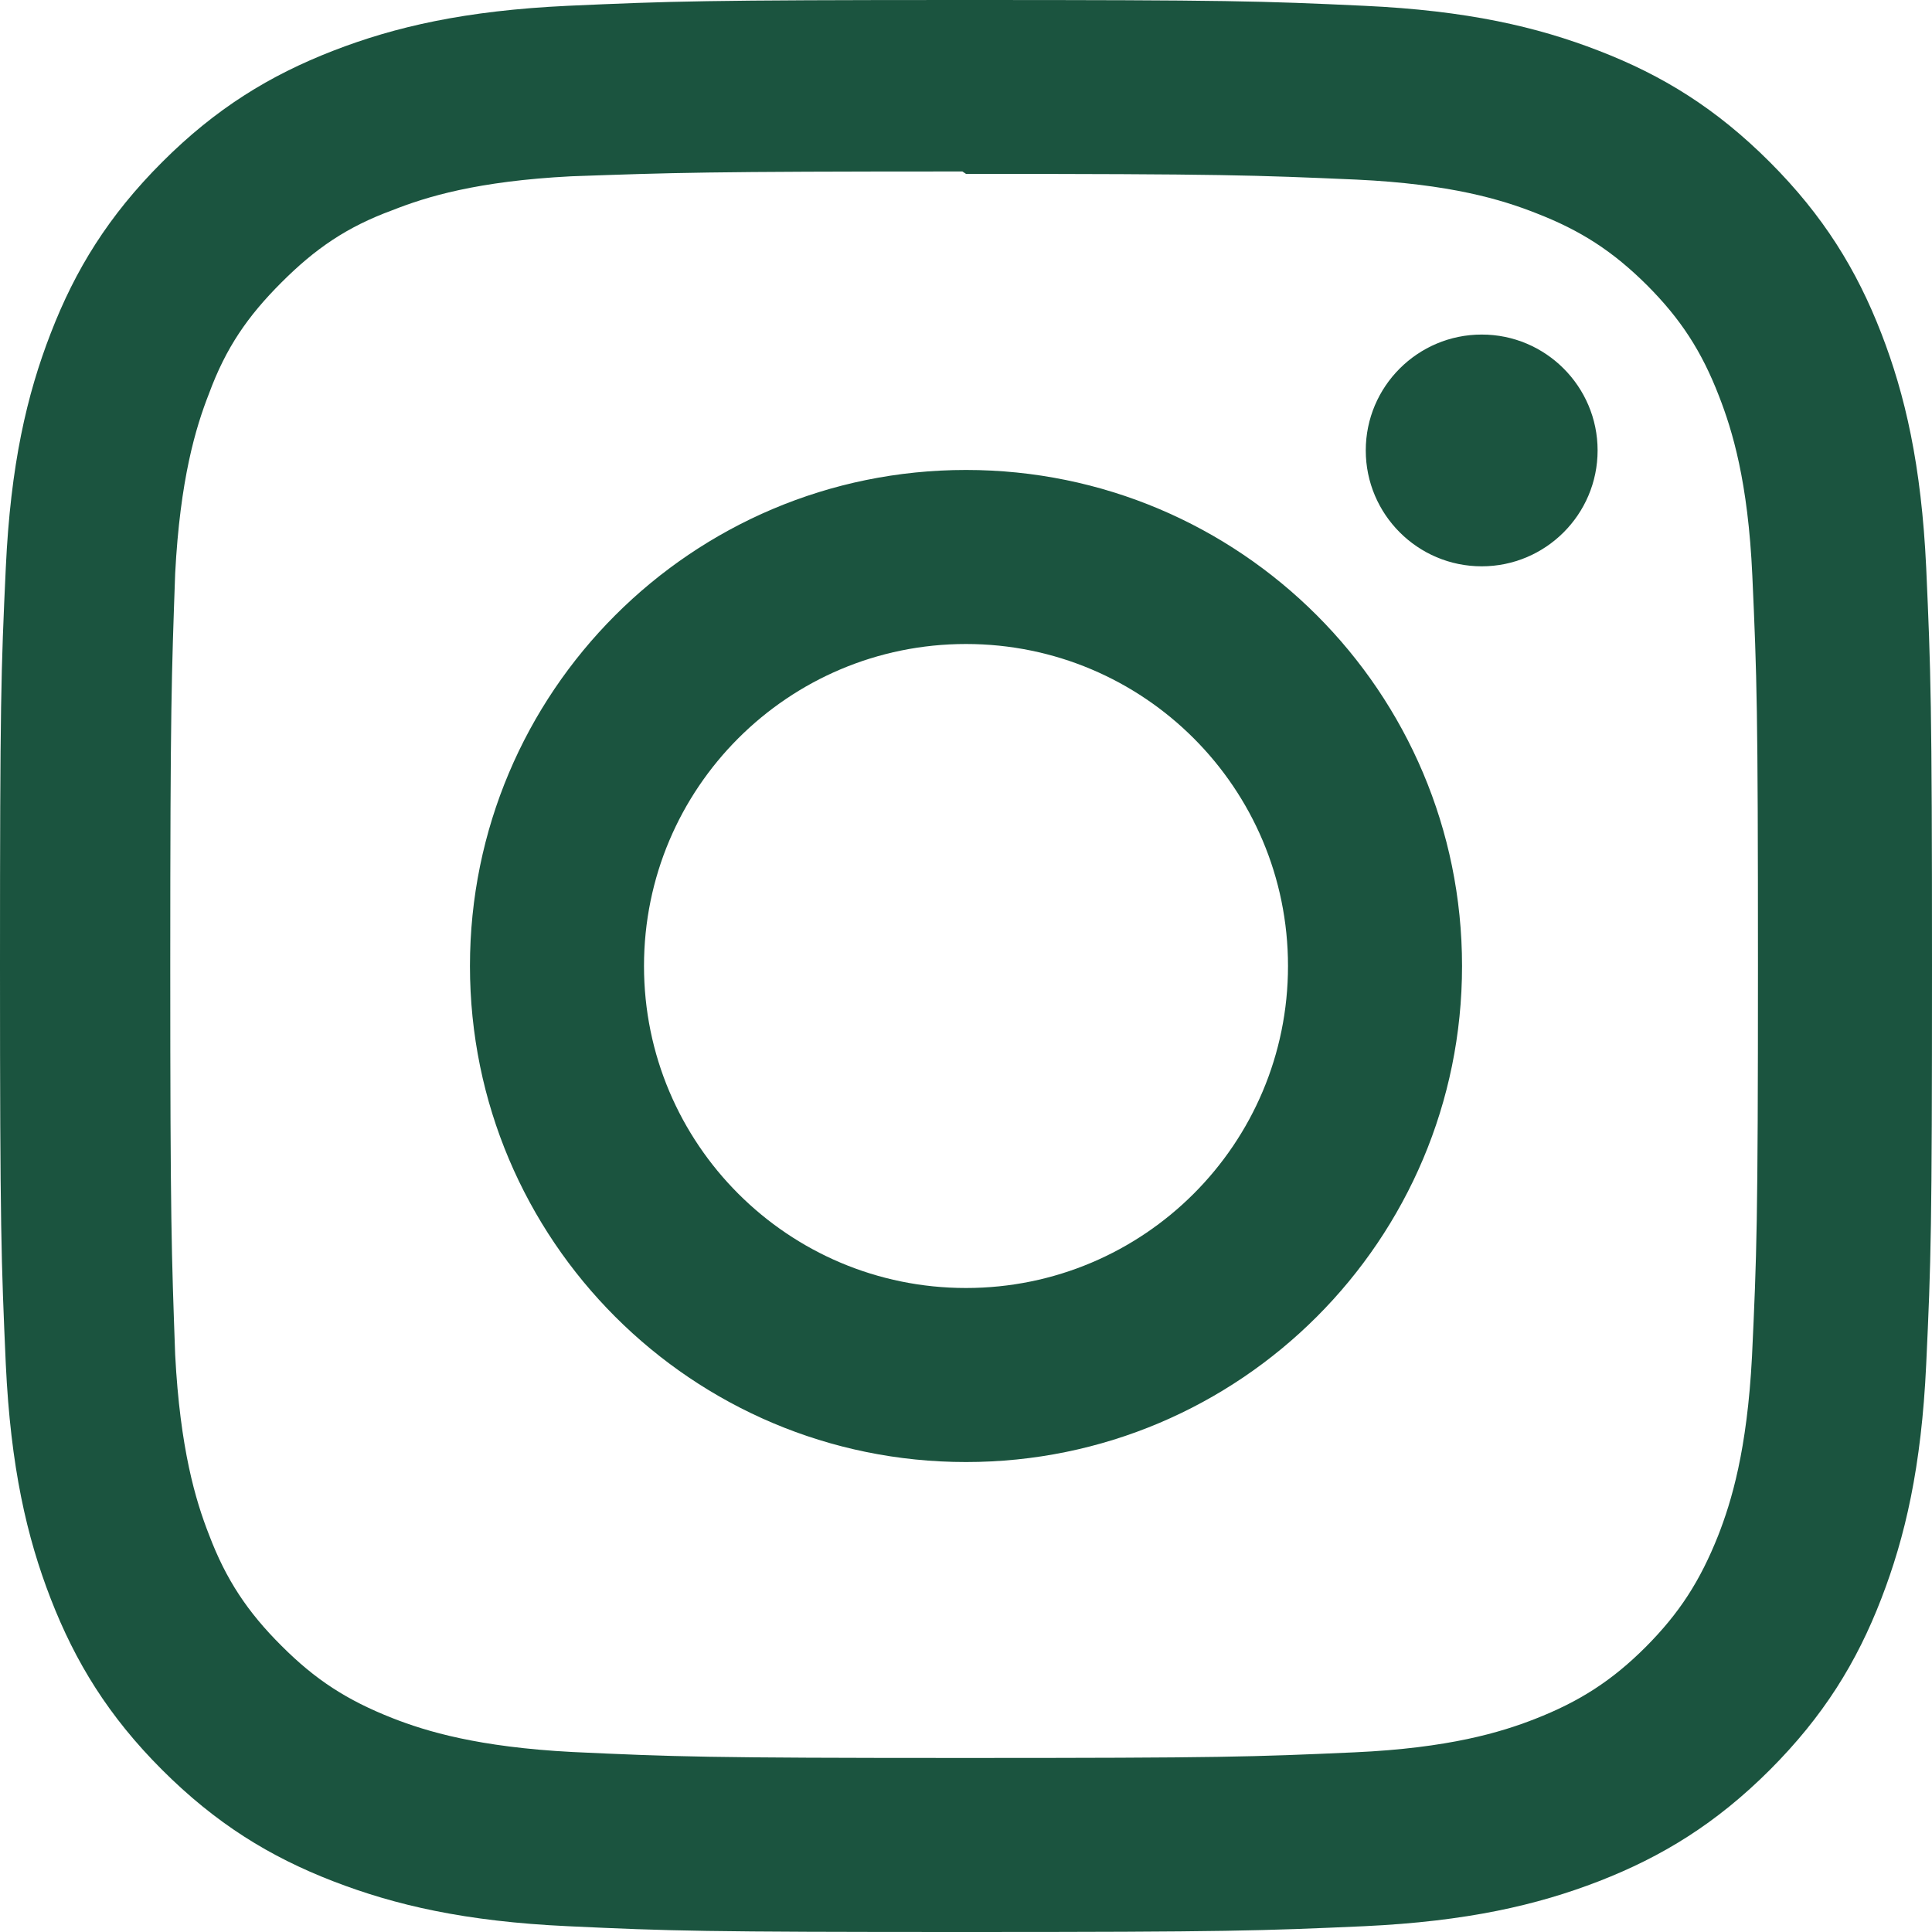
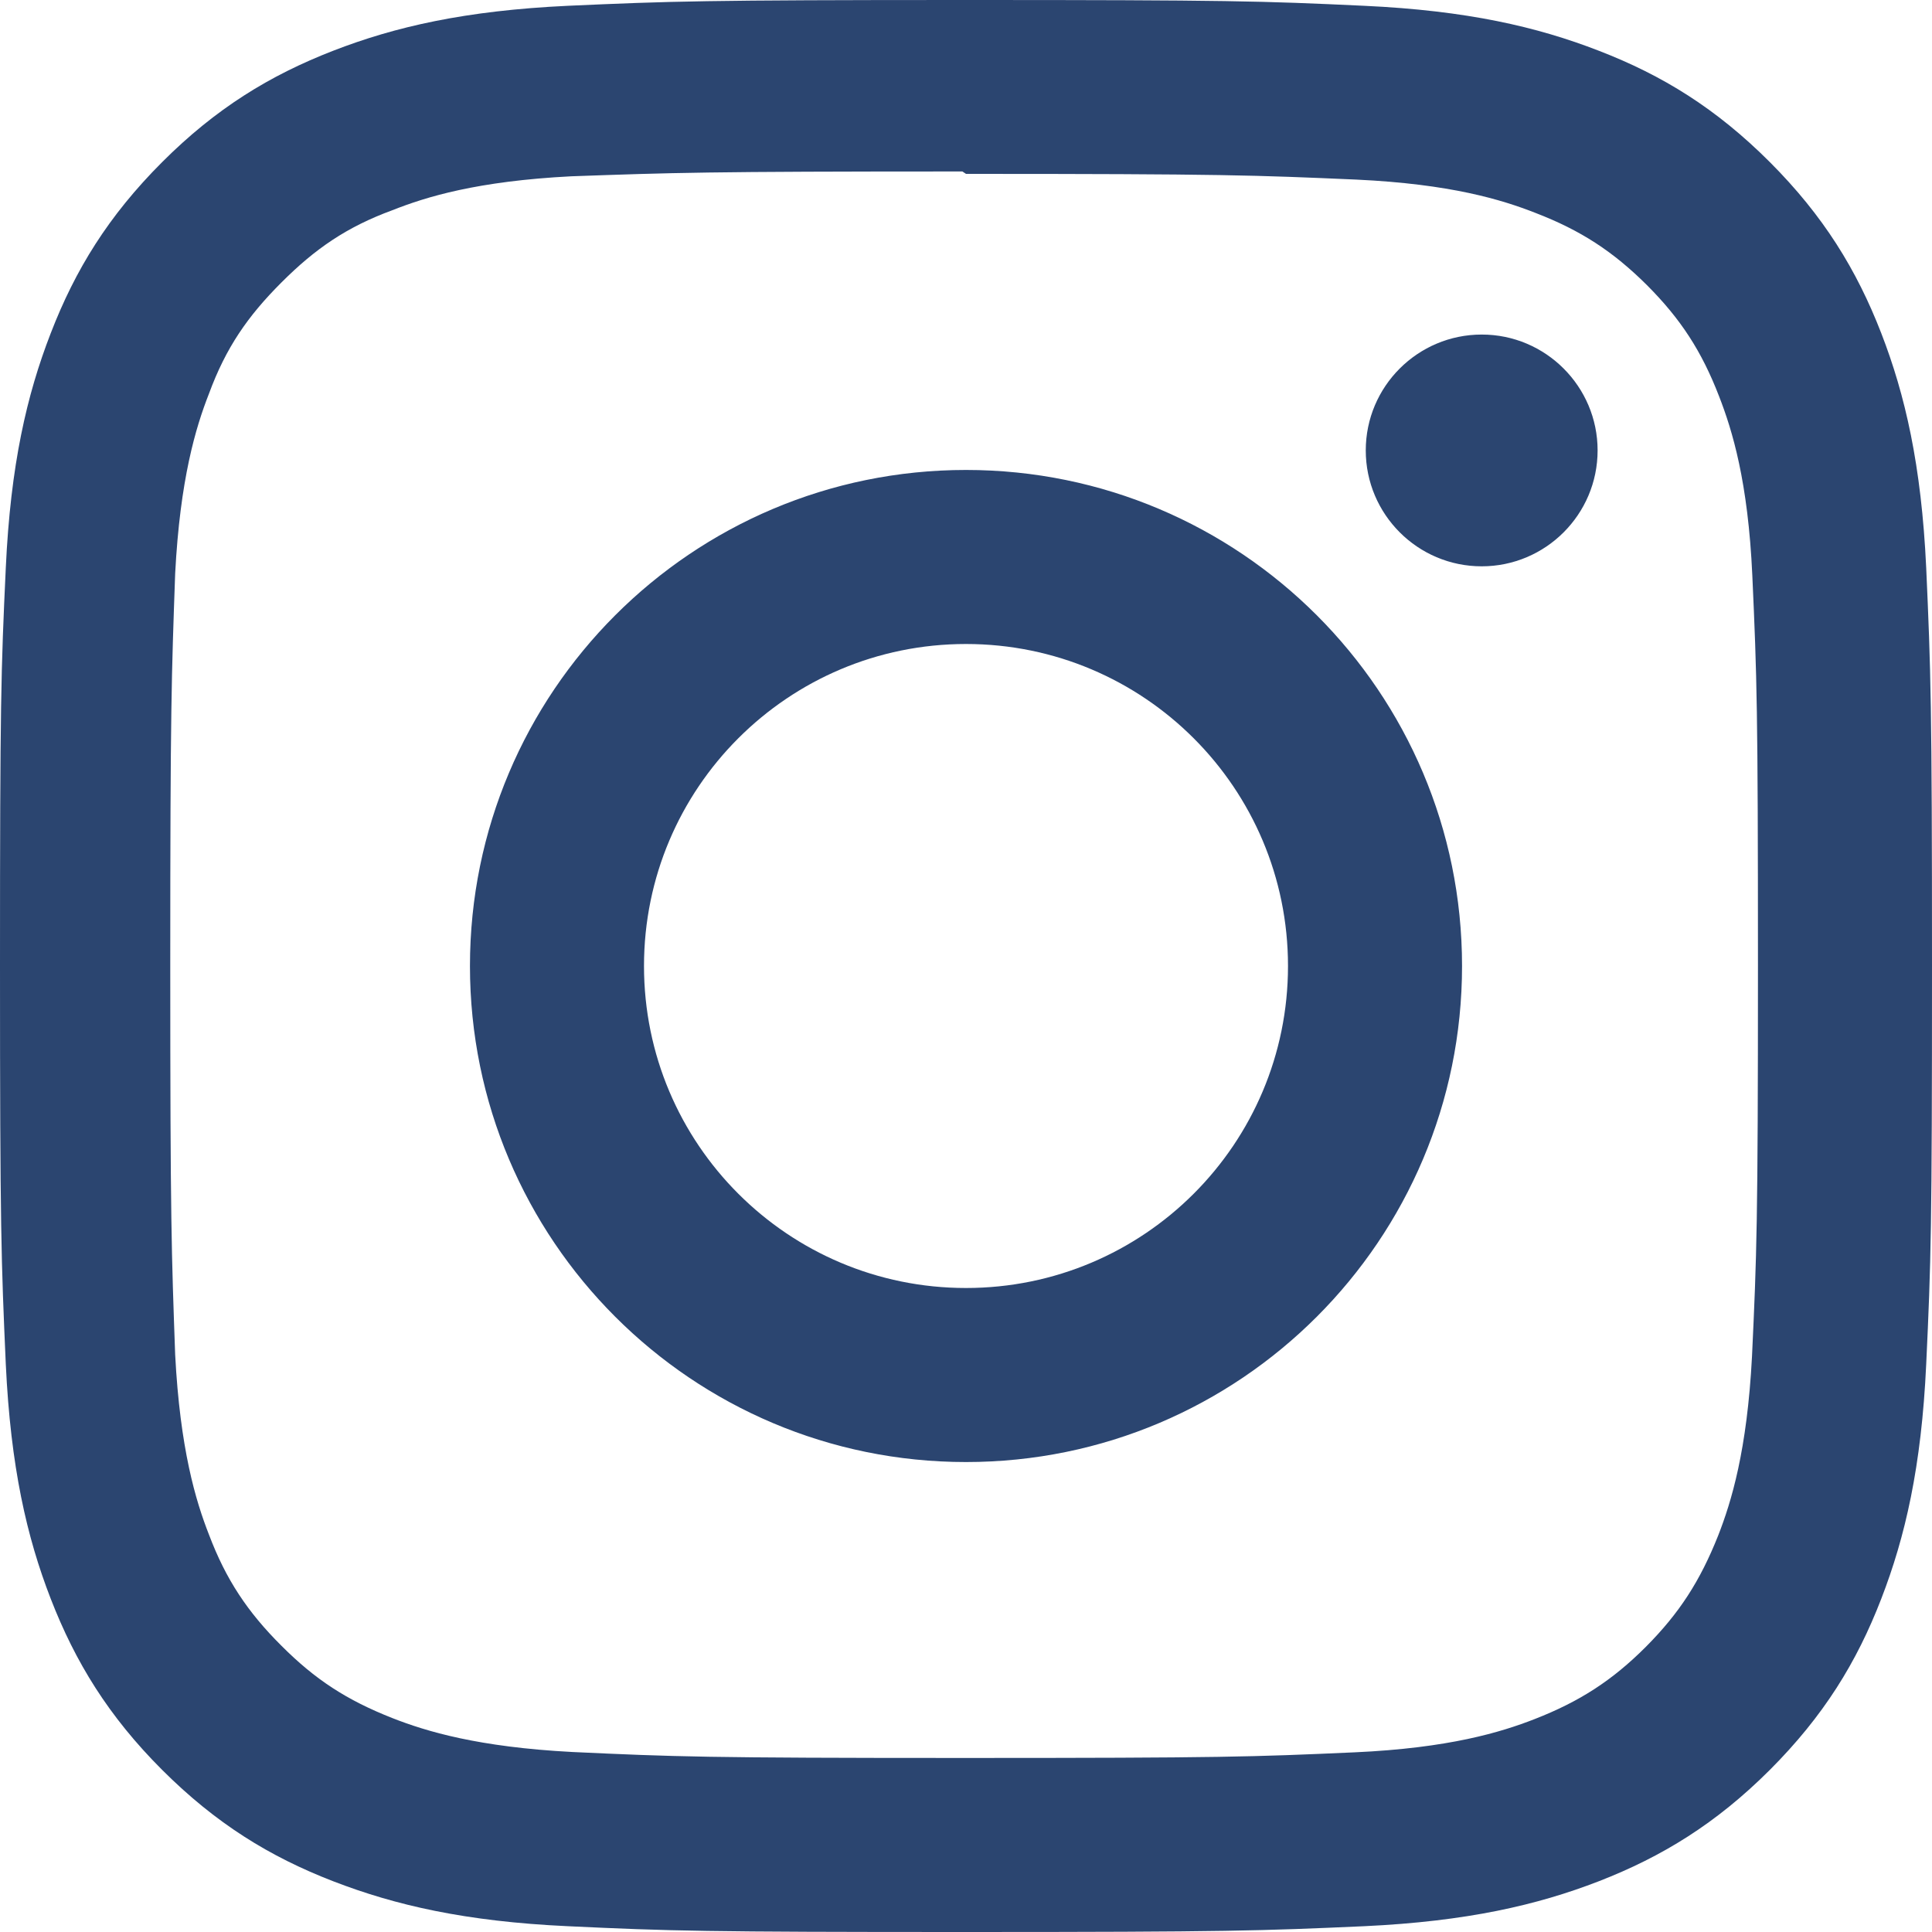
<svg xmlns="http://www.w3.org/2000/svg" viewBox="0 0 24 24" preserveAspectRatio="xMidYMid meet">
-   <path fill="#1b543f" d="M12 0C8.74 0 8.333.015 7.053.072 5.775.132 4.905.333 4.14.63c-.789.306-1.459.717-2.126 1.384S.935 3.35.63 4.14C.333 4.905.131 5.775.072 7.053.012 8.333 0 8.74 0 12s.015 3.667.072 4.947c.06 1.277.261 2.148.558 2.913.306.788.717 1.459 1.384 2.126.667.666 1.336 1.079 2.126 1.384.766.296 1.636.499 2.913.558C8.333 23.988 8.74 24 12 24s3.667-.015 4.947-.072c1.277-.06 2.148-.262 2.913-.558.788-.306 1.459-.718 2.126-1.384.666-.667 1.079-1.335 1.384-2.126.296-.765.499-1.636.558-2.913.06-1.28.072-1.687.072-4.947s-.015-3.667-.072-4.947c-.06-1.277-.262-2.149-.558-2.913-.306-.789-.718-1.459-1.384-2.126C21.319 1.347 20.651.935 19.86.63c-.765-.297-1.636-.499-2.913-.558C15.667.012 15.26 0 12 0zm0 2.16c3.203 0 3.585.016 4.85.071 1.17.055 1.805.249 2.227.415.562.217.96.477 1.382.896.419.42.679.819.896 1.381.164.422.36 1.057.413 2.227.057 1.266.07 1.646.07 4.85s-.015 3.585-.074 4.85c-.061 1.17-.256 1.805-.421 2.227-.224.562-.479.96-.899 1.382-.419.419-.824.679-1.38.896-.42.164-1.065.36-2.235.413-1.274.057-1.649.07-4.859.07-3.211 0-3.586-.015-4.859-.074-1.171-.061-1.816-.256-2.236-.421-.569-.224-.96-.479-1.379-.899-.421-.419-.69-.824-.9-1.38-.165-.42-.359-1.065-.42-2.235-.045-1.26-.061-1.649-.061-4.844 0-3.196.016-3.586.061-4.861.061-1.17.255-1.814.42-2.234.21-.57.479-.96.9-1.381.419-.419.81-.689 1.379-.898.42-.166 1.051-.361 2.221-.421 1.275-.045 1.65-.06 4.859-.06l.045.03zm0 3.678c-3.405 0-6.162 2.76-6.162 6.162 0 3.405 2.76 6.162 6.162 6.162 3.405 0 6.162-2.76 6.162-6.162 0-3.405-2.76-6.162-6.162-6.162zM12 16c-2.21 0-4-1.79-4-4s1.79-4 4-4 4 1.79 4 4-1.79 4-4 4zm7.846-10.405c0 .795-.646 1.44-1.44 1.44-.795 0-1.44-.646-1.44-1.44 0-.794.646-1.439 1.44-1.439.793-.001 1.44.645 1.44 1.439z" />
+   <path fill="#2b4570" d="M12 0C8.74 0 8.333.015 7.053.072 5.775.132 4.905.333 4.14.63c-.789.306-1.459.717-2.126 1.384S.935 3.35.63 4.14C.333 4.905.131 5.775.072 7.053.012 8.333 0 8.74 0 12s.015 3.667.072 4.947c.06 1.277.261 2.148.558 2.913.306.788.717 1.459 1.384 2.126.667.666 1.336 1.079 2.126 1.384.766.296 1.636.499 2.913.558C8.333 23.988 8.74 24 12 24s3.667-.015 4.947-.072c1.277-.06 2.148-.262 2.913-.558.788-.306 1.459-.718 2.126-1.384.666-.667 1.079-1.335 1.384-2.126.296-.765.499-1.636.558-2.913.06-1.28.072-1.687.072-4.947s-.015-3.667-.072-4.947c-.06-1.277-.262-2.149-.558-2.913-.306-.789-.718-1.459-1.384-2.126C21.319 1.347 20.651.935 19.86.63c-.765-.297-1.636-.499-2.913-.558C15.667.012 15.26 0 12 0zm0 2.16c3.203 0 3.585.016 4.85.071 1.17.055 1.805.249 2.227.415.562.217.96.477 1.382.896.419.42.679.819.896 1.381.164.422.36 1.057.413 2.227.057 1.266.07 1.646.07 4.85s-.015 3.585-.074 4.85c-.061 1.17-.256 1.805-.421 2.227-.224.562-.479.96-.899 1.382-.419.419-.824.679-1.38.896-.42.164-1.065.36-2.235.413-1.274.057-1.649.07-4.859.07-3.211 0-3.586-.015-4.859-.074-1.171-.061-1.816-.256-2.236-.421-.569-.224-.96-.479-1.379-.899-.421-.419-.69-.824-.9-1.38-.165-.42-.359-1.065-.42-2.235-.045-1.26-.061-1.649-.061-4.844 0-3.196.016-3.586.061-4.861.061-1.17.255-1.814.42-2.234.21-.57.479-.96.9-1.381.419-.419.81-.689 1.379-.898.42-.166 1.051-.361 2.221-.421 1.275-.045 1.65-.06 4.859-.06l.045.03zm0 3.678c-3.405 0-6.162 2.76-6.162 6.162 0 3.405 2.76 6.162 6.162 6.162 3.405 0 6.162-2.76 6.162-6.162 0-3.405-2.76-6.162-6.162-6.162zM12 16c-2.21 0-4-1.79-4-4s1.79-4 4-4 4 1.79 4 4-1.79 4-4 4zm7.846-10.405c0 .795-.646 1.44-1.44 1.44-.795 0-1.44-.646-1.44-1.44 0-.794.646-1.439 1.44-1.439.793-.001 1.44.645 1.44 1.439z" />
</svg>
